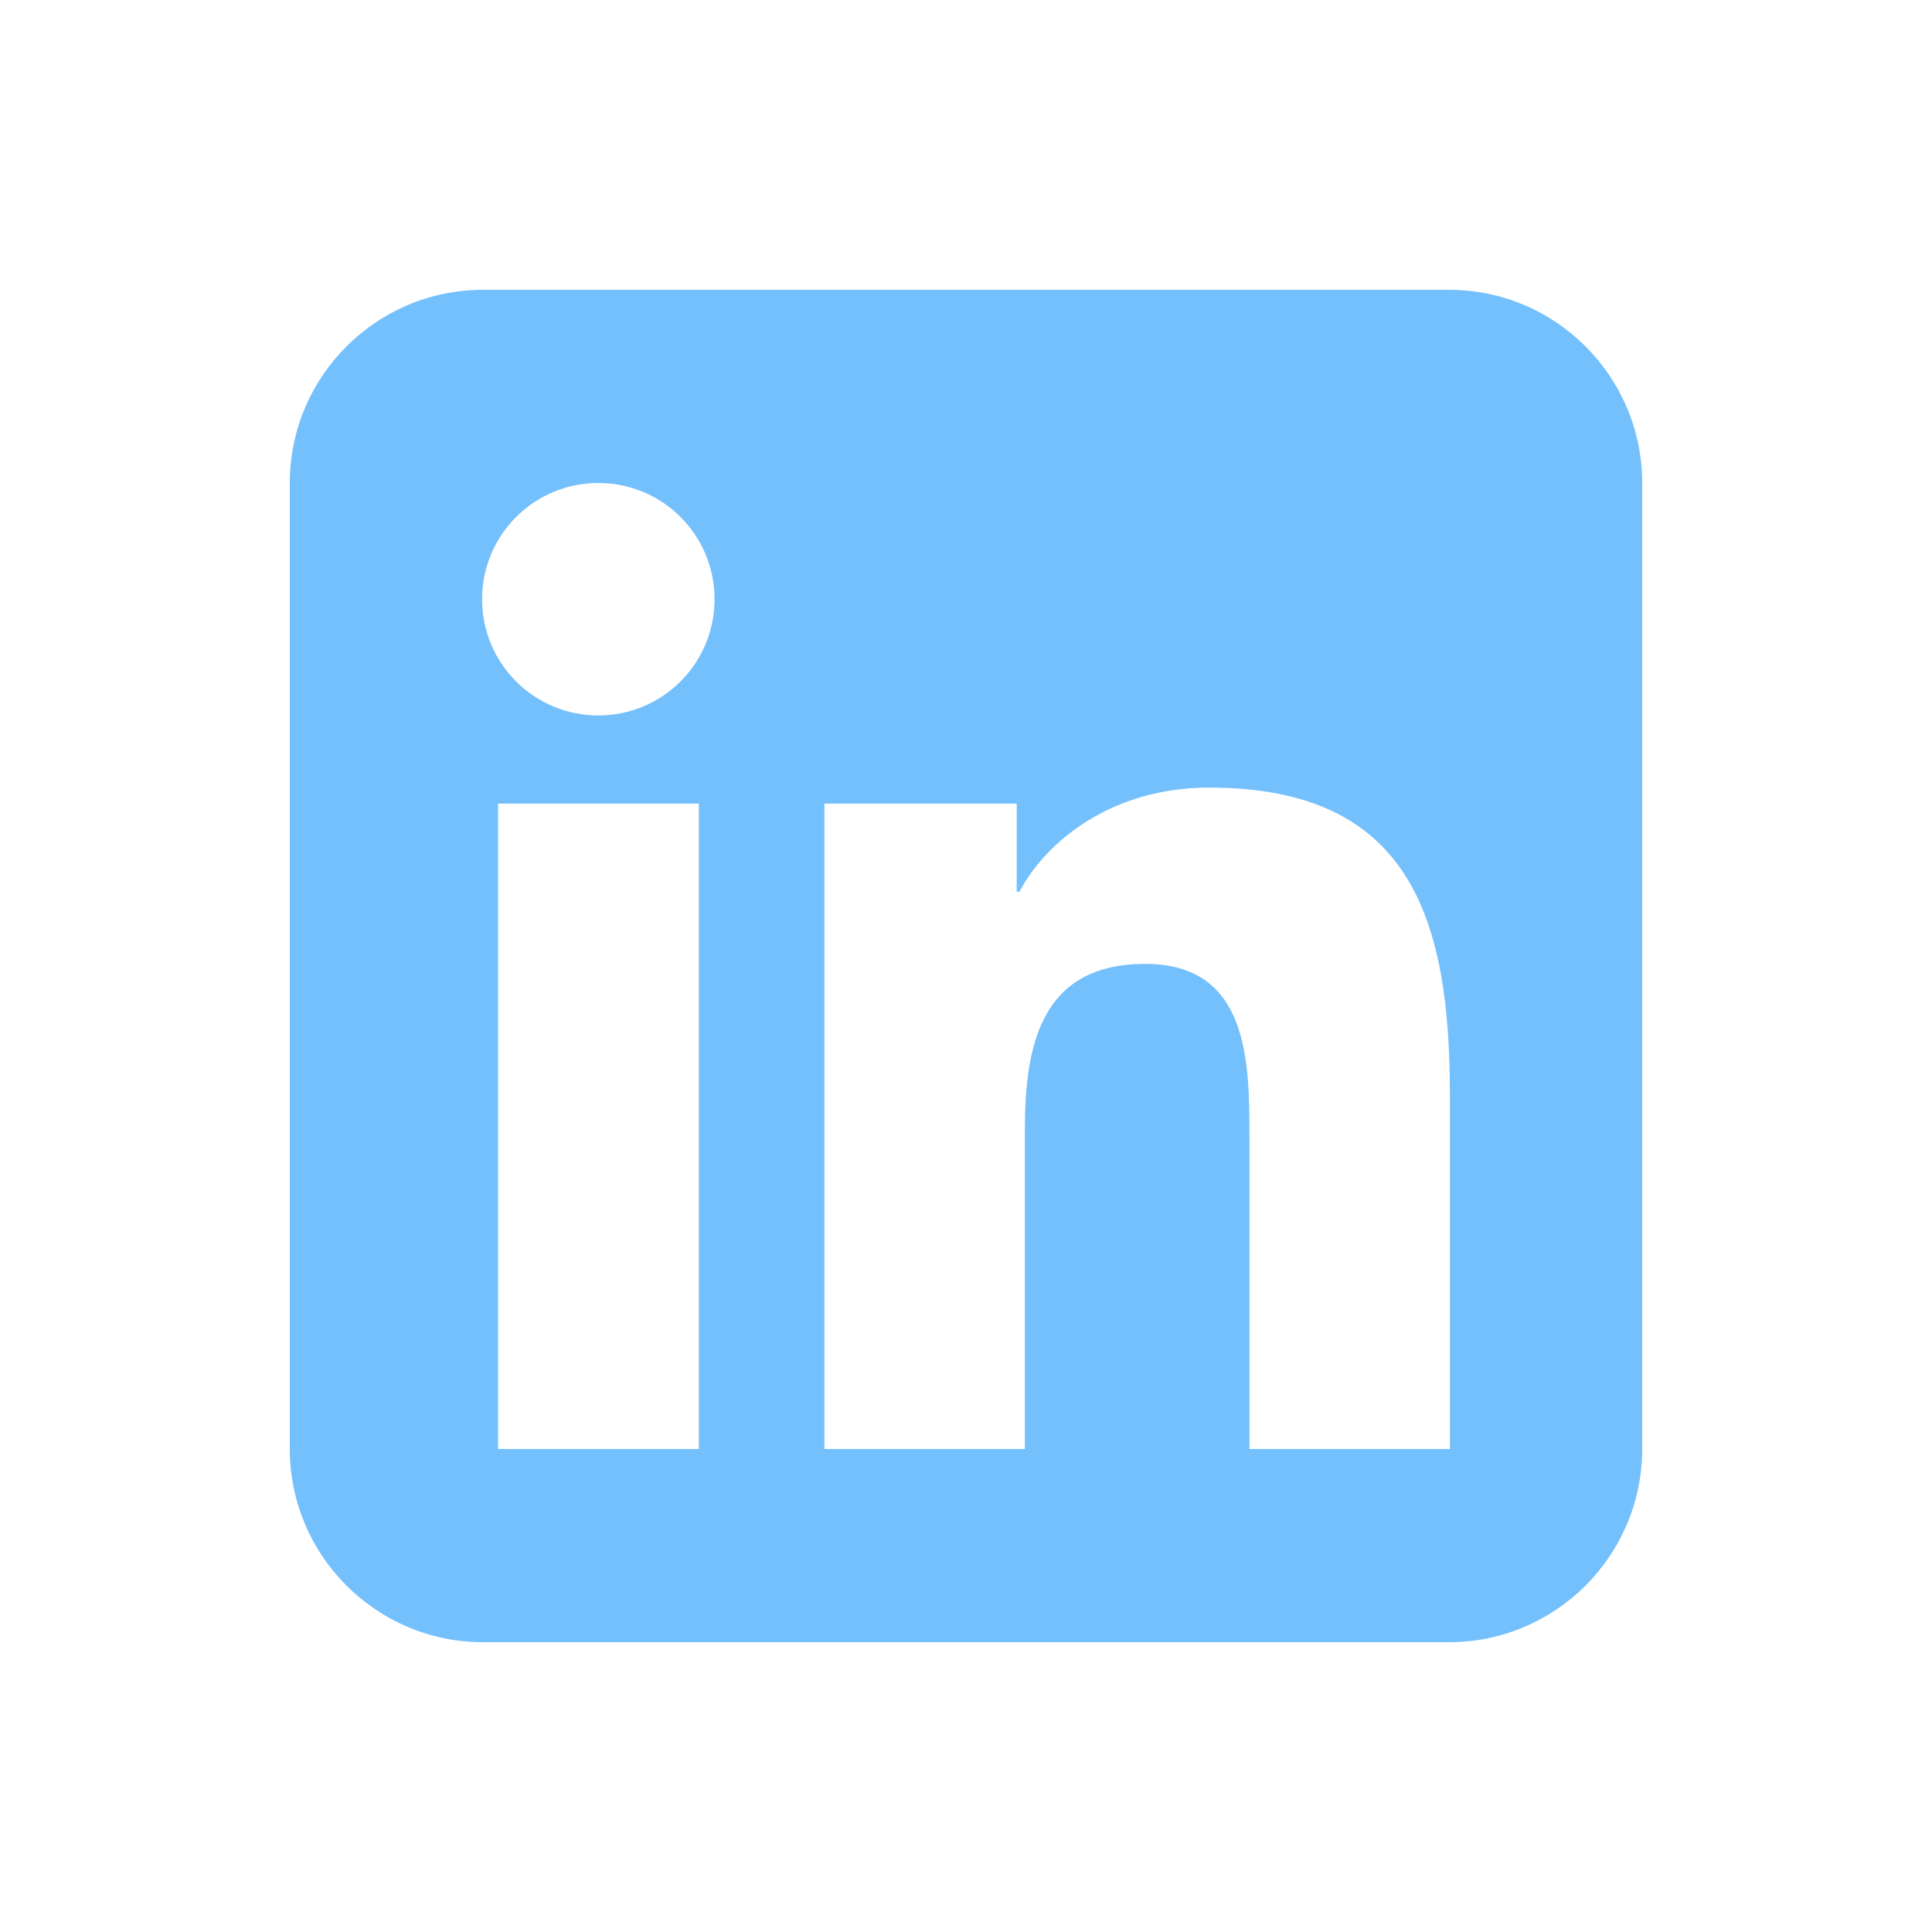
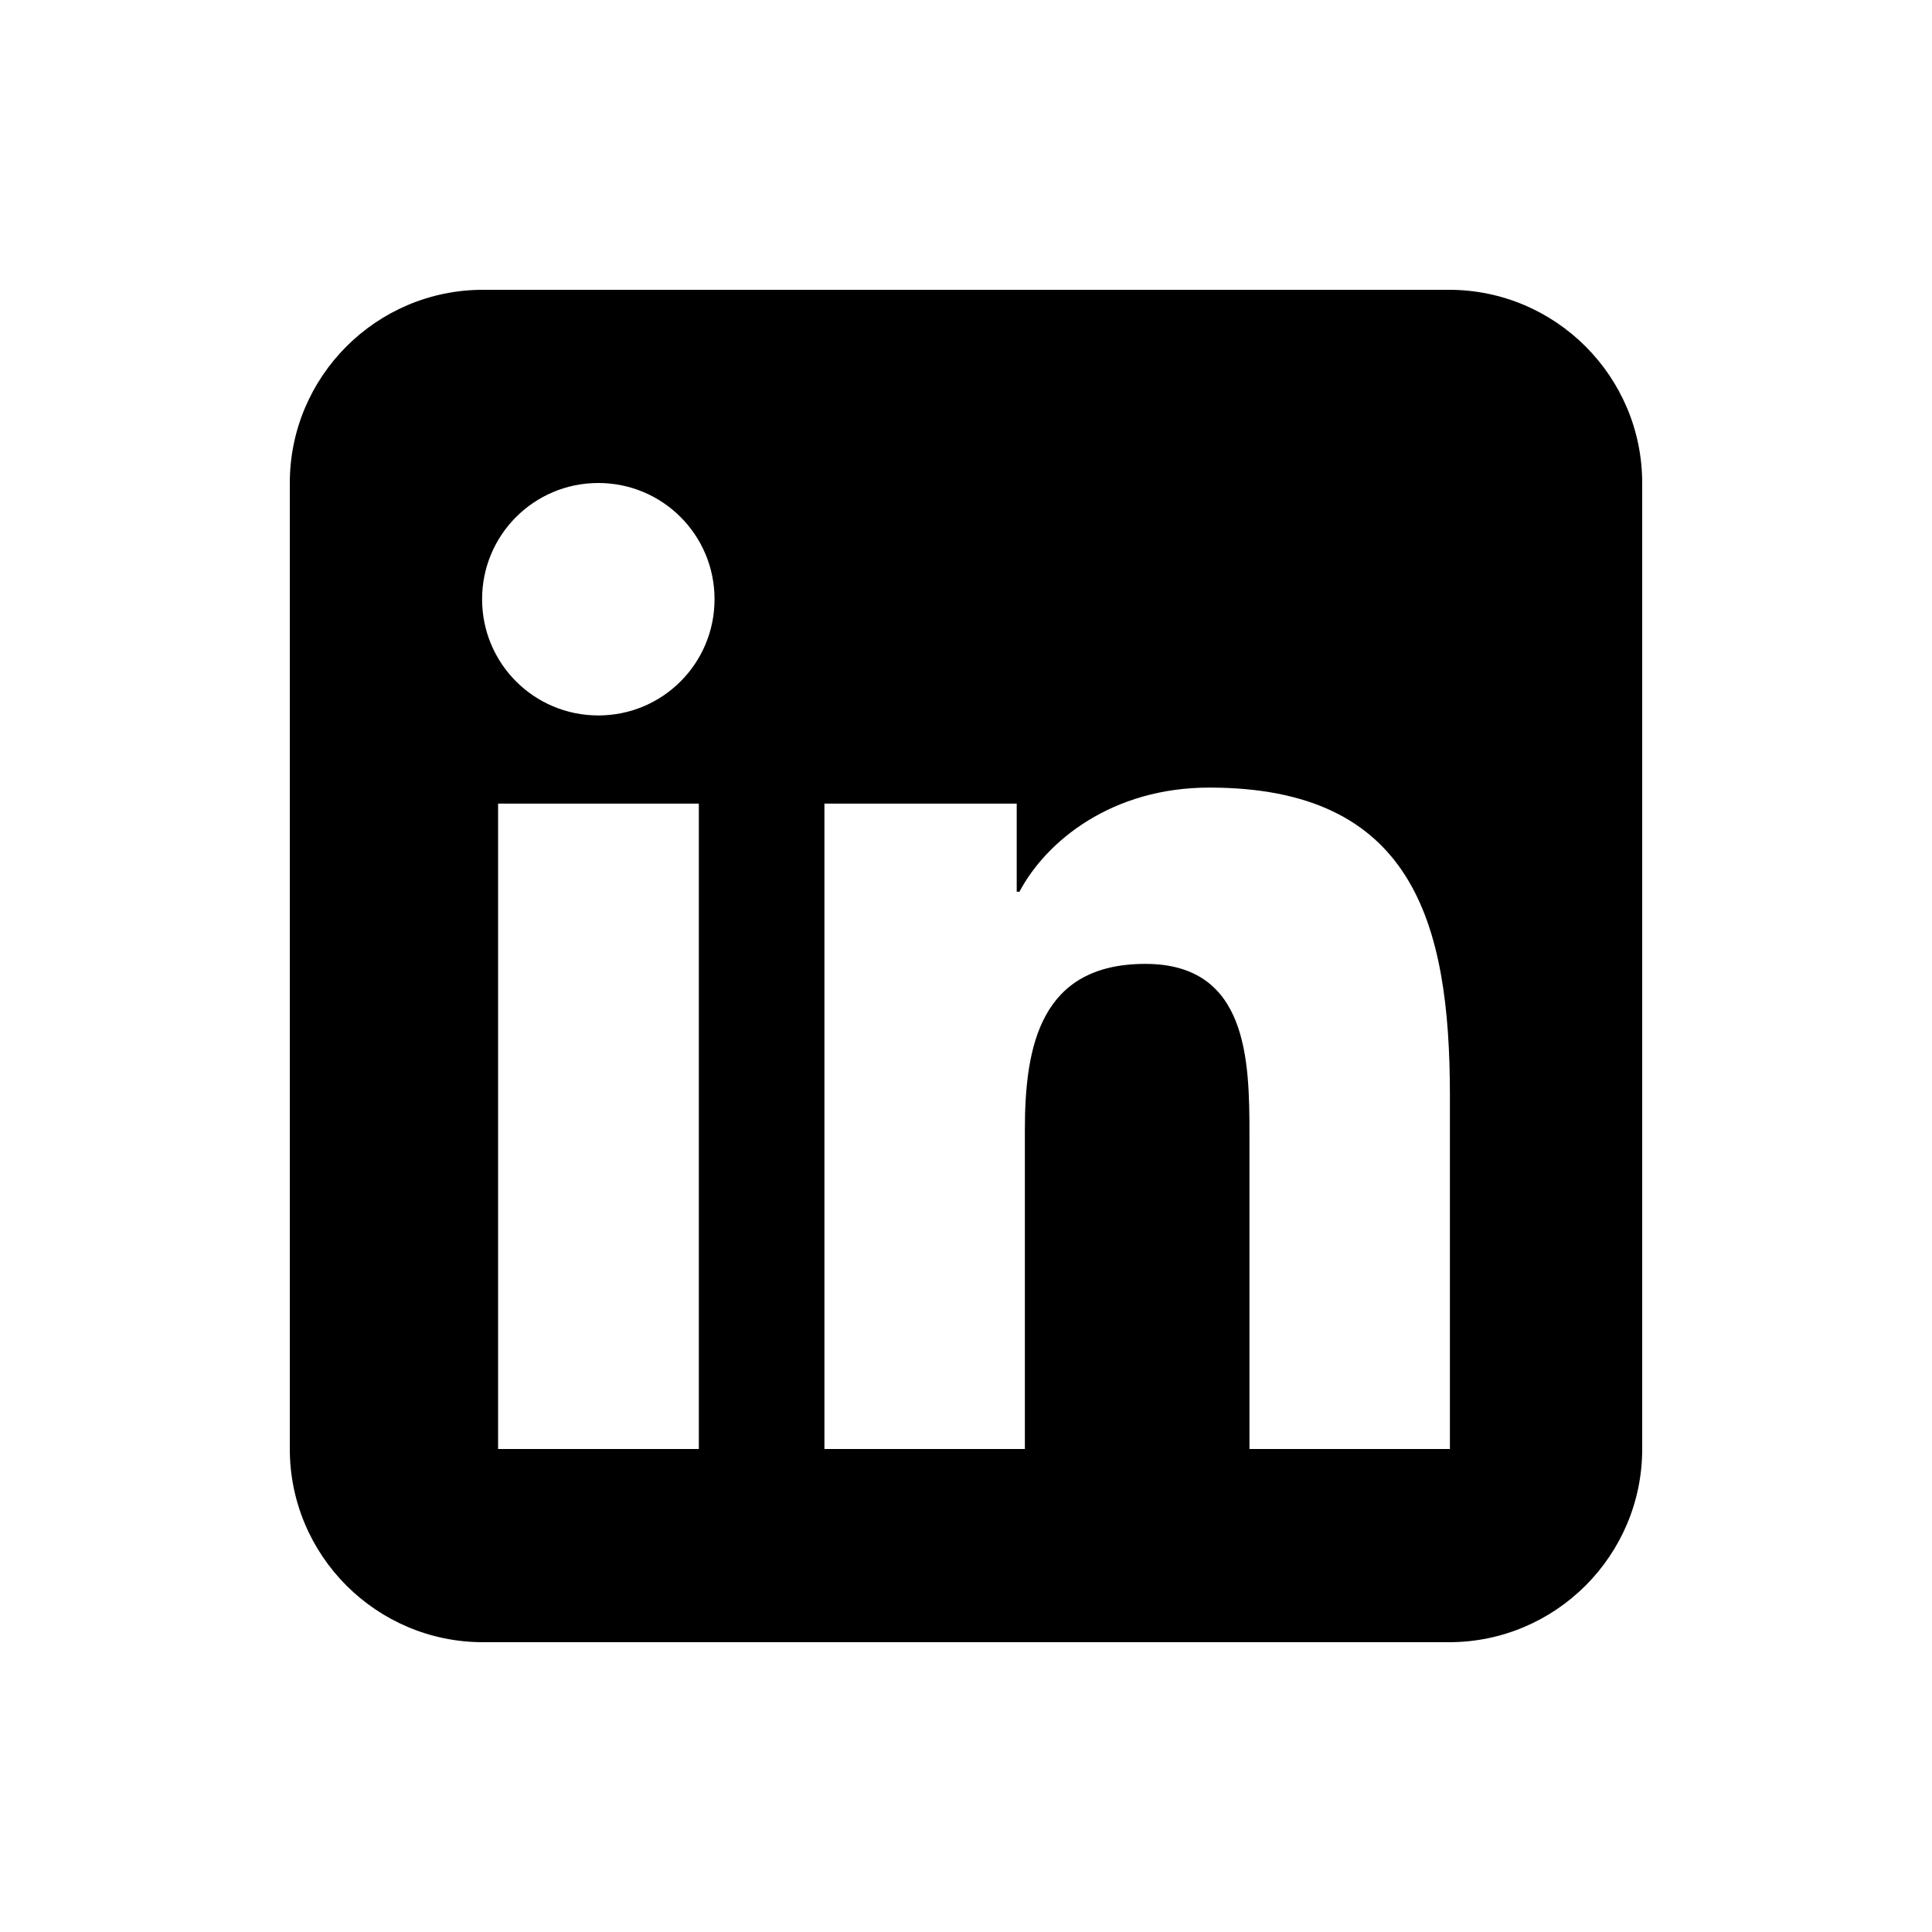
<svg xmlns="http://www.w3.org/2000/svg" viewBox="0 0 640 640">
-   <path fill="#74C0FC" d="M160 96C124.7 96 96 124.7 96 160L96 480C96 515.3 124.7 544 160 544L480 544C515.3 544 544 515.3 544 480L544 160C544 124.7 515.3 96 480 96L160 96zM165 266.2L231.5 266.2L231.5 480L165 480L165 266.2zM236.7 198.5C236.7 219.8 219.5 237 198.2 237C176.9 237 159.7 219.8 159.7 198.5C159.7 177.2 176.9 160 198.2 160C219.5 160 236.7 177.2 236.7 198.5zM413.9 480L413.9 376C413.9 351.2 413.4 319.3 379.4 319.3C344.8 319.3 339.5 346.3 339.5 374.2L339.5 480L273.1 480L273.1 266.2L336.8 266.2L336.8 295.4L337.7 295.4C346.6 278.6 368.3 260.9 400.6 260.9C467.8 260.9 480.3 305.2 480.3 362.8L480.3 480L413.9 480z" />
+   <path d="M160 96C124.7 96 96 124.7 96 160L96 480C96 515.3 124.7 544 160 544L480 544C515.3 544 544 515.3 544 480L544 160C544 124.7 515.3 96 480 96L160 96zM165 266.2L231.5 266.2L231.5 480L165 480L165 266.2zM236.7 198.5C236.7 219.8 219.5 237 198.2 237C176.9 237 159.7 219.8 159.7 198.5C159.7 177.2 176.9 160 198.2 160C219.5 160 236.7 177.2 236.7 198.5zM413.9 480L413.9 376C413.9 351.2 413.4 319.3 379.4 319.3C344.8 319.3 339.5 346.3 339.5 374.2L339.5 480L273.1 480L273.1 266.2L336.8 266.2L336.8 295.4L337.7 295.4C346.6 278.6 368.3 260.9 400.6 260.9C467.8 260.9 480.3 305.2 480.3 362.8L480.3 480L413.9 480z" />
</svg>
